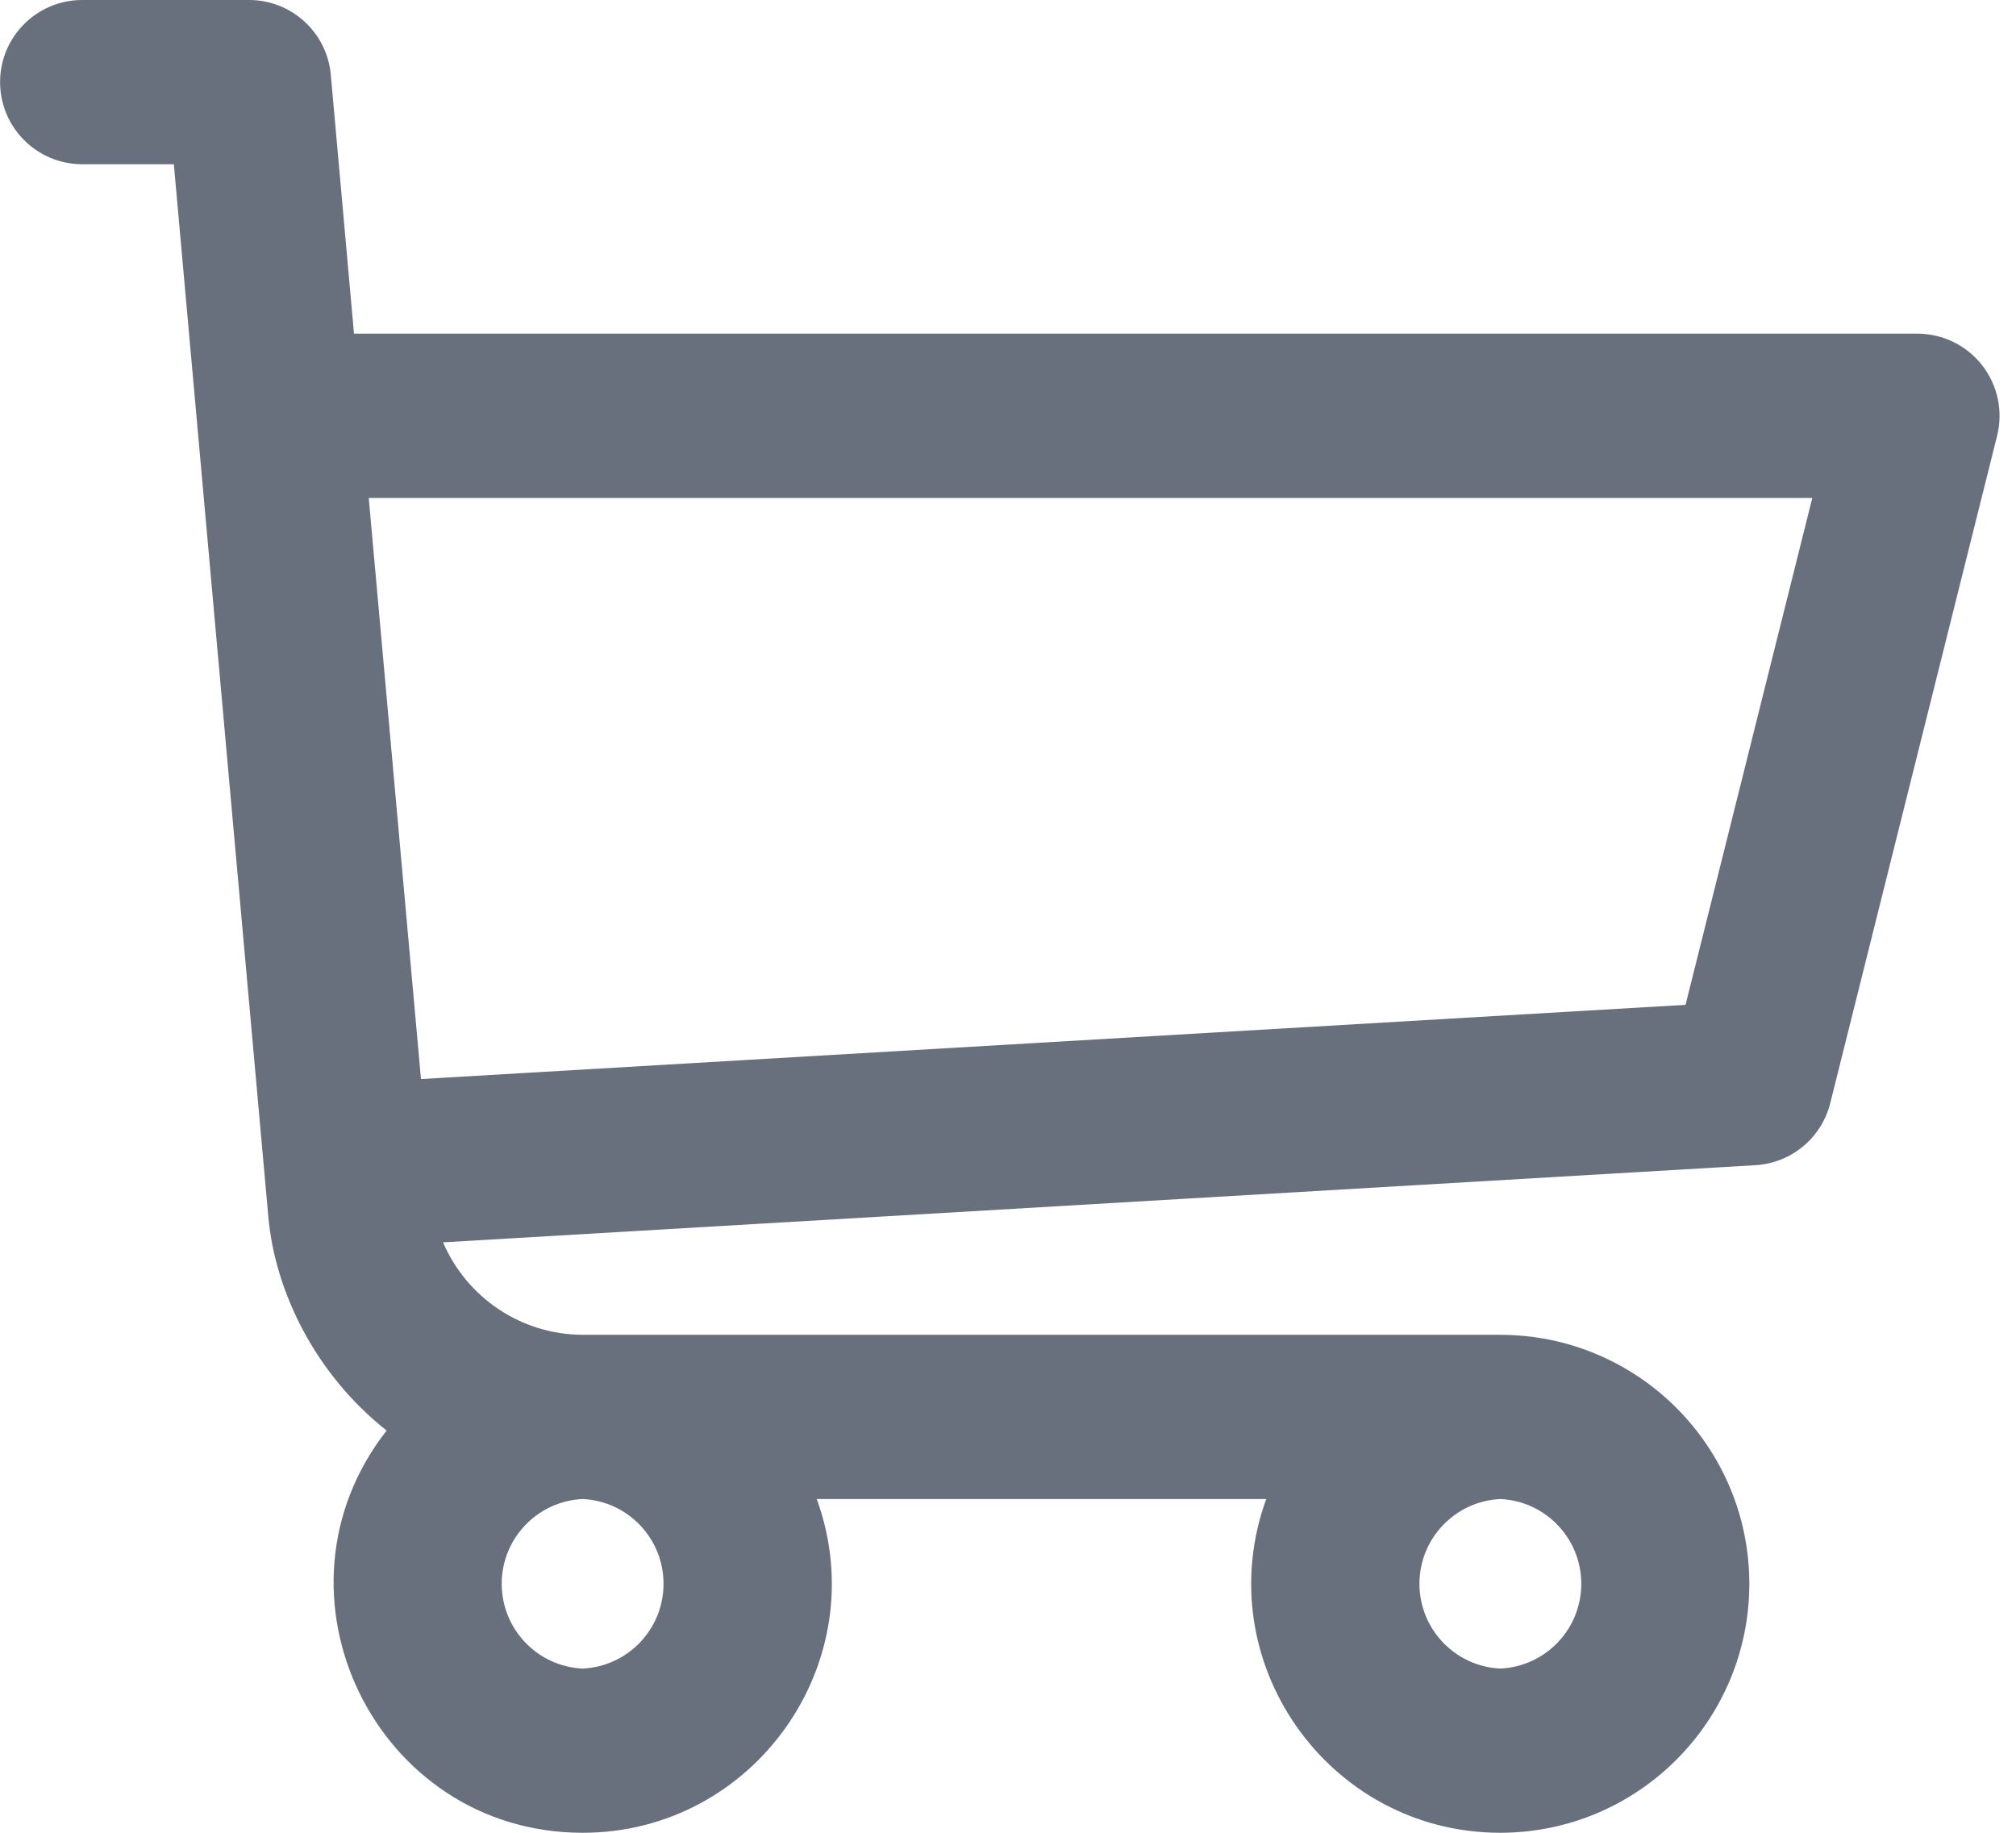
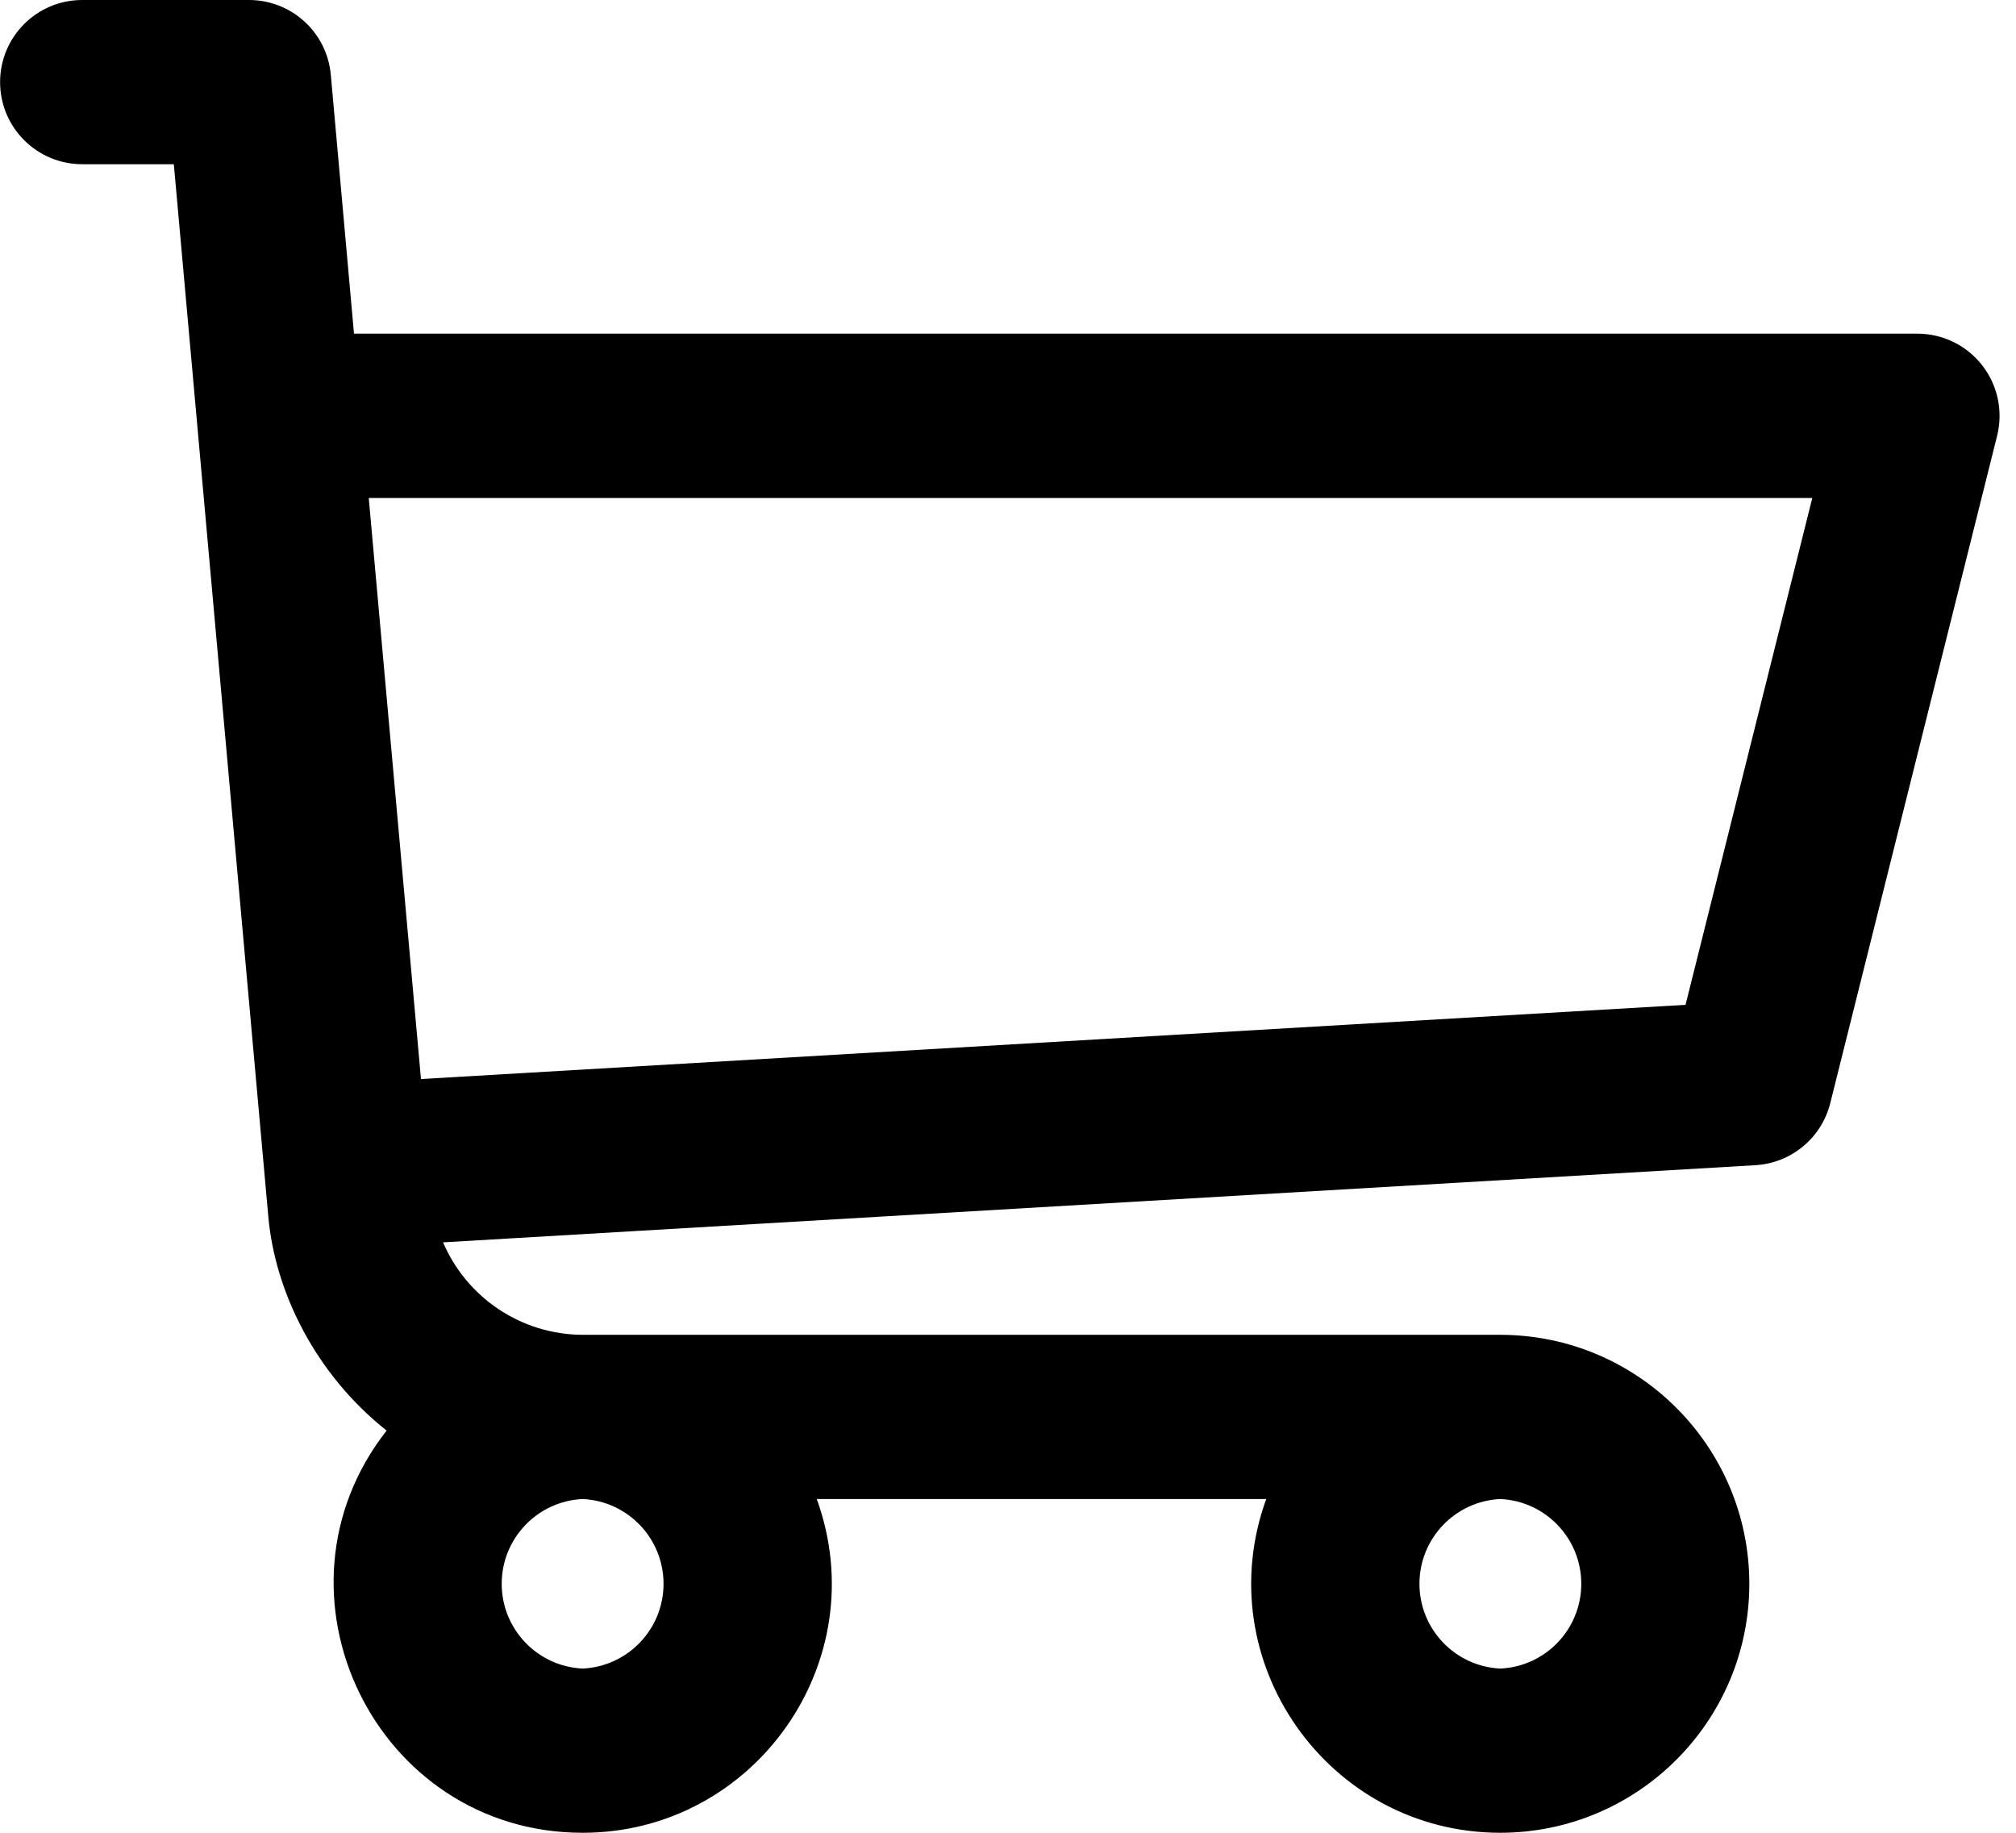
<svg xmlns="http://www.w3.org/2000/svg" width="22" height="20">
-   <path d="M20.925 3.641H3.863L3.61.816A.896.896 0 0 0 2.717 0H.897a.896.896 0 1 0 0 1.792h1l1.031 11.483c.073.828.52 1.726 1.291 2.336C2.83 17.385 4.099 20 6.359 20c1.875 0 3.197-1.87 2.554-3.642h4.905c-.642 1.77.677 3.642 2.555 3.642a2.72 2.72 0 0 0 2.717-2.717 2.72 2.72 0 0 0-2.717-2.717H6.365c-.681 0-1.274-.41-1.53-1.009l14.321-.842a.896.896 0 0 0 .817-.677l1.821-7.283a.897.897 0 0 0-.87-1.114ZM6.358 18.208a.926.926 0 0 1 0-1.85.926.926 0 0 1 0 1.85Zm10.015 0a.926.926 0 0 1 0-1.85.926.926 0 0 1 0 1.85Zm2.021-7.243-13.8.81-.57-6.341h15.753l-1.383 5.53Z" fill="#69707D" fill-rule="nonzero" />
+   <path d="M20.925 3.641H3.863L3.61.816A.896.896 0 0 0 2.717 0H.897a.896.896 0 1 0 0 1.792h1l1.031 11.483c.073.828.52 1.726 1.291 2.336C2.83 17.385 4.099 20 6.359 20c1.875 0 3.197-1.87 2.554-3.642h4.905c-.642 1.77.677 3.642 2.555 3.642a2.72 2.72 0 0 0 2.717-2.717 2.72 2.72 0 0 0-2.717-2.717H6.365c-.681 0-1.274-.41-1.53-1.009l14.321-.842a.896.896 0 0 0 .817-.677l1.821-7.283a.897.897 0 0 0-.87-1.114ZM6.358 18.208a.926.926 0 0 1 0-1.85.926.926 0 0 1 0 1.85Zm10.015 0a.926.926 0 0 1 0-1.85.926.926 0 0 1 0 1.85Zm2.021-7.243-13.8.81-.57-6.341h15.753l-1.383 5.53Z" fill="#000" fill-rule="nonzero" />
</svg>
